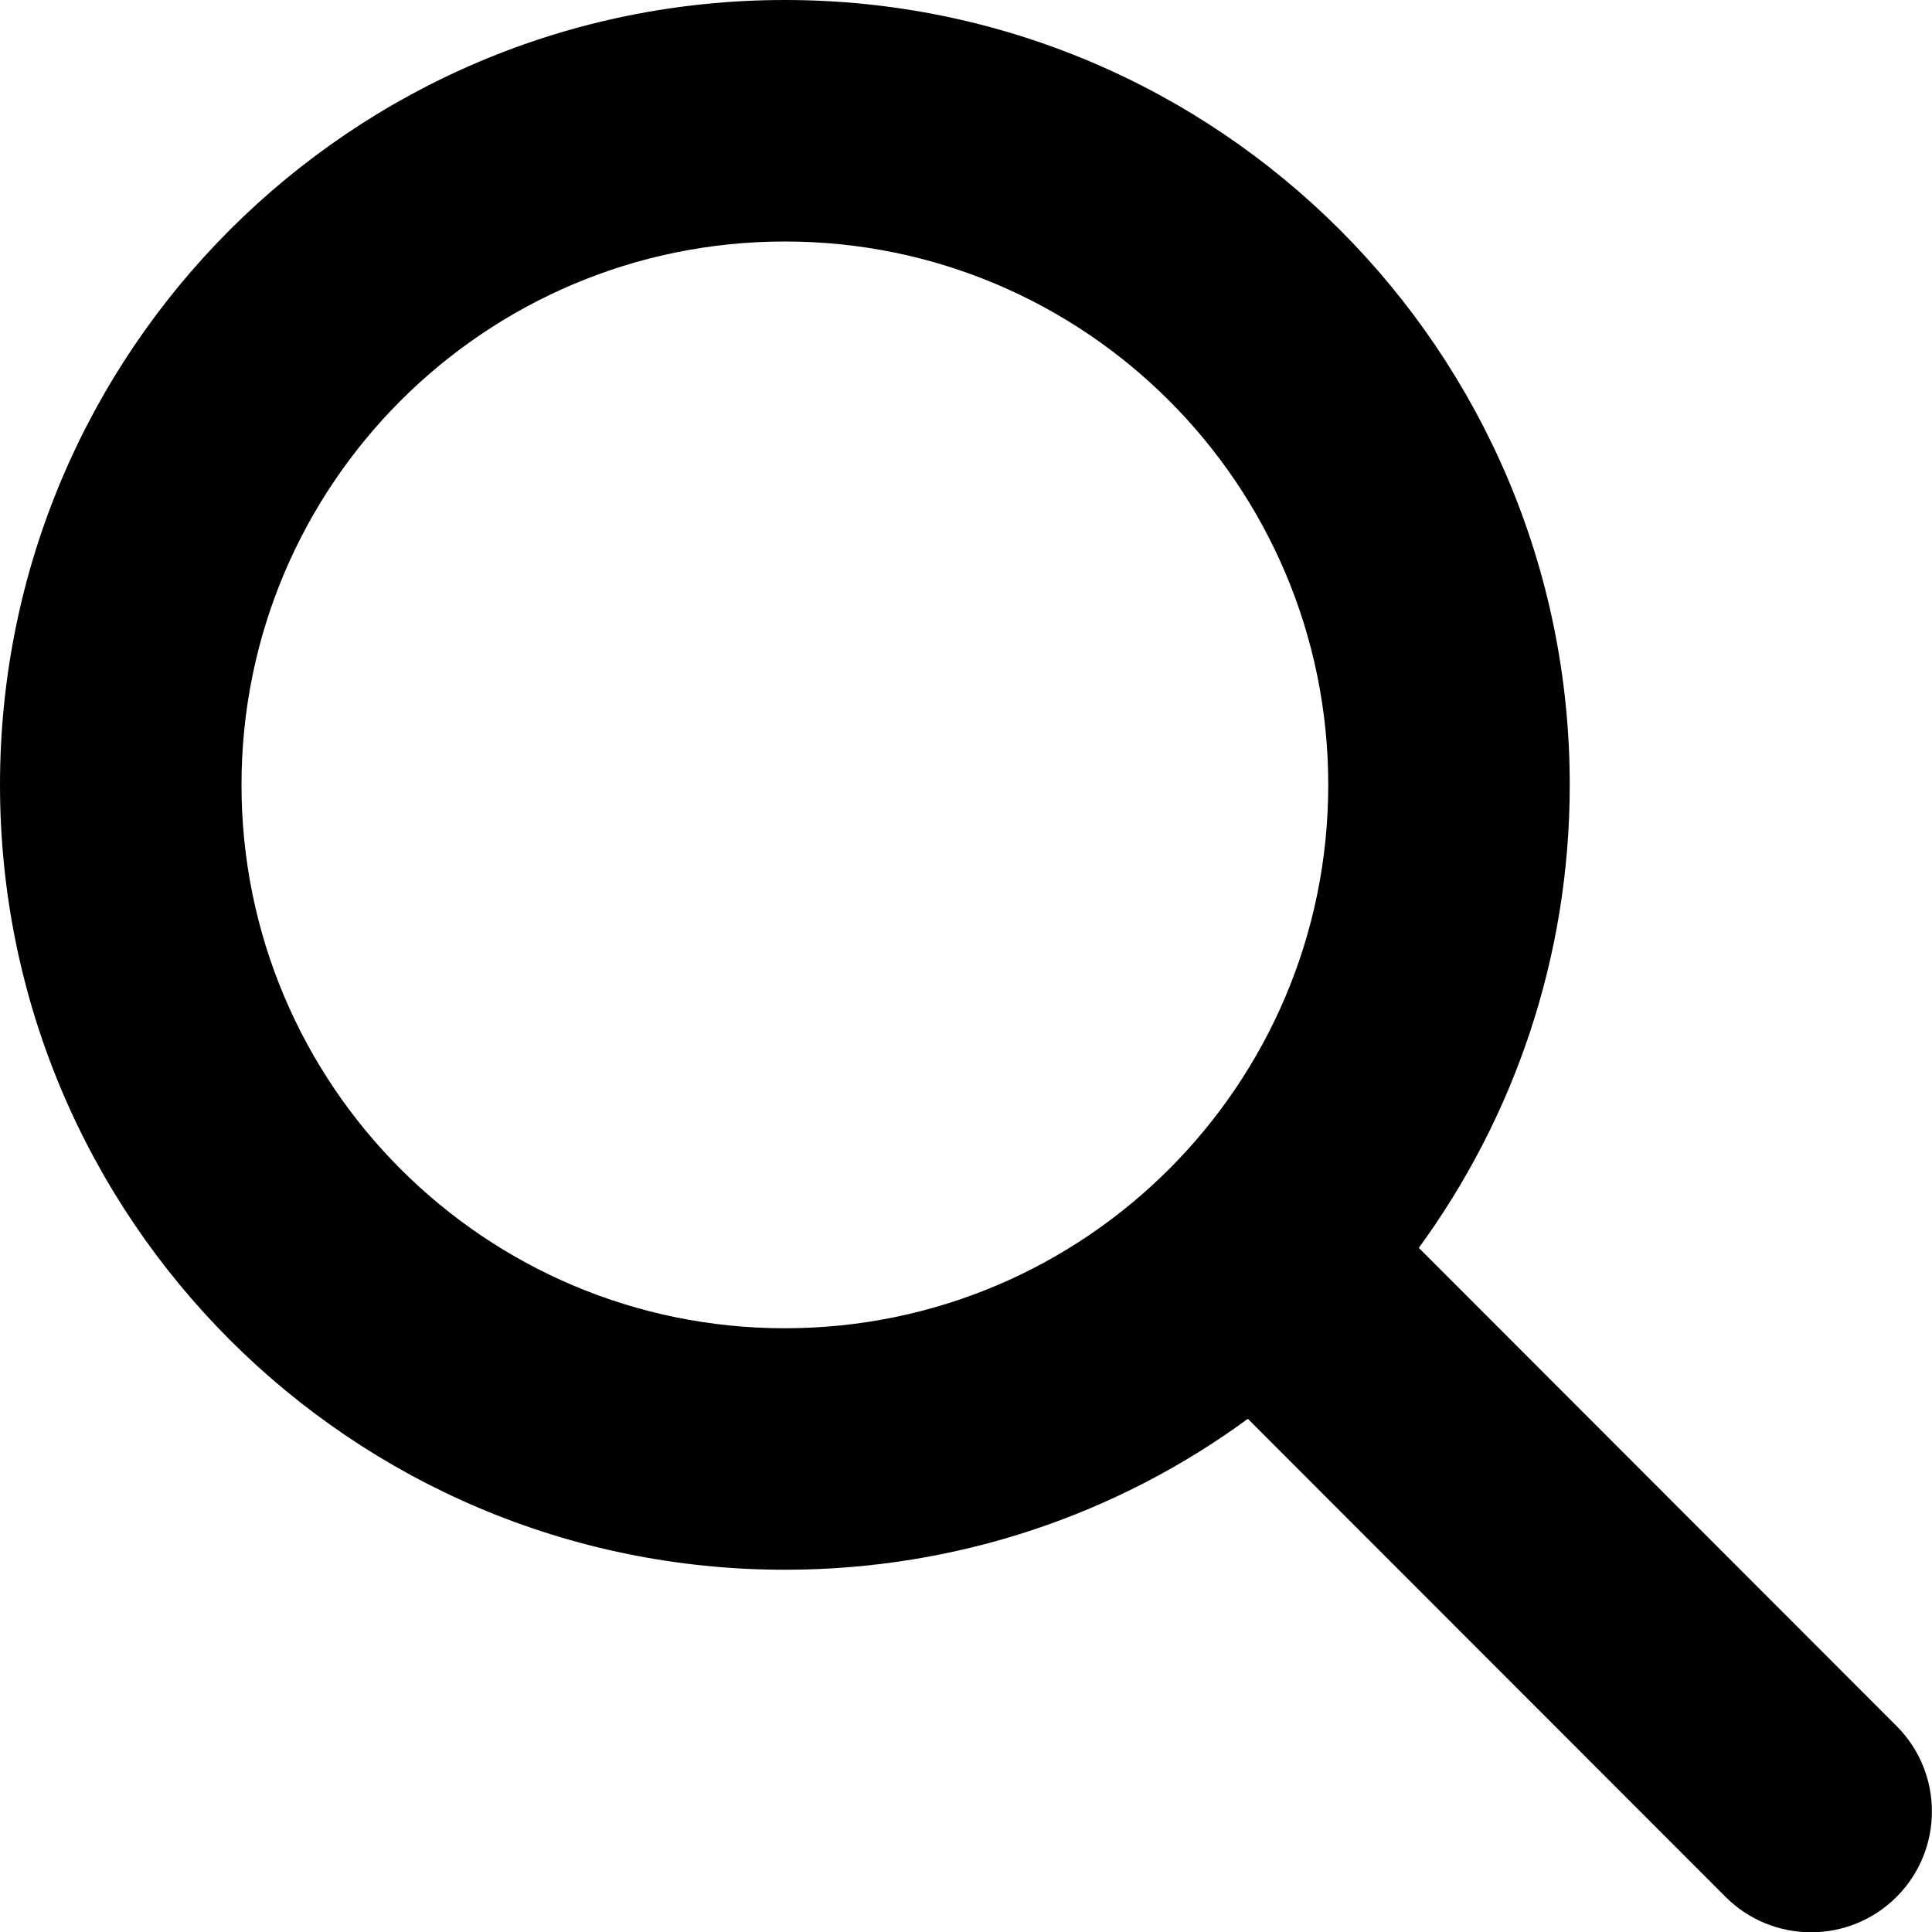
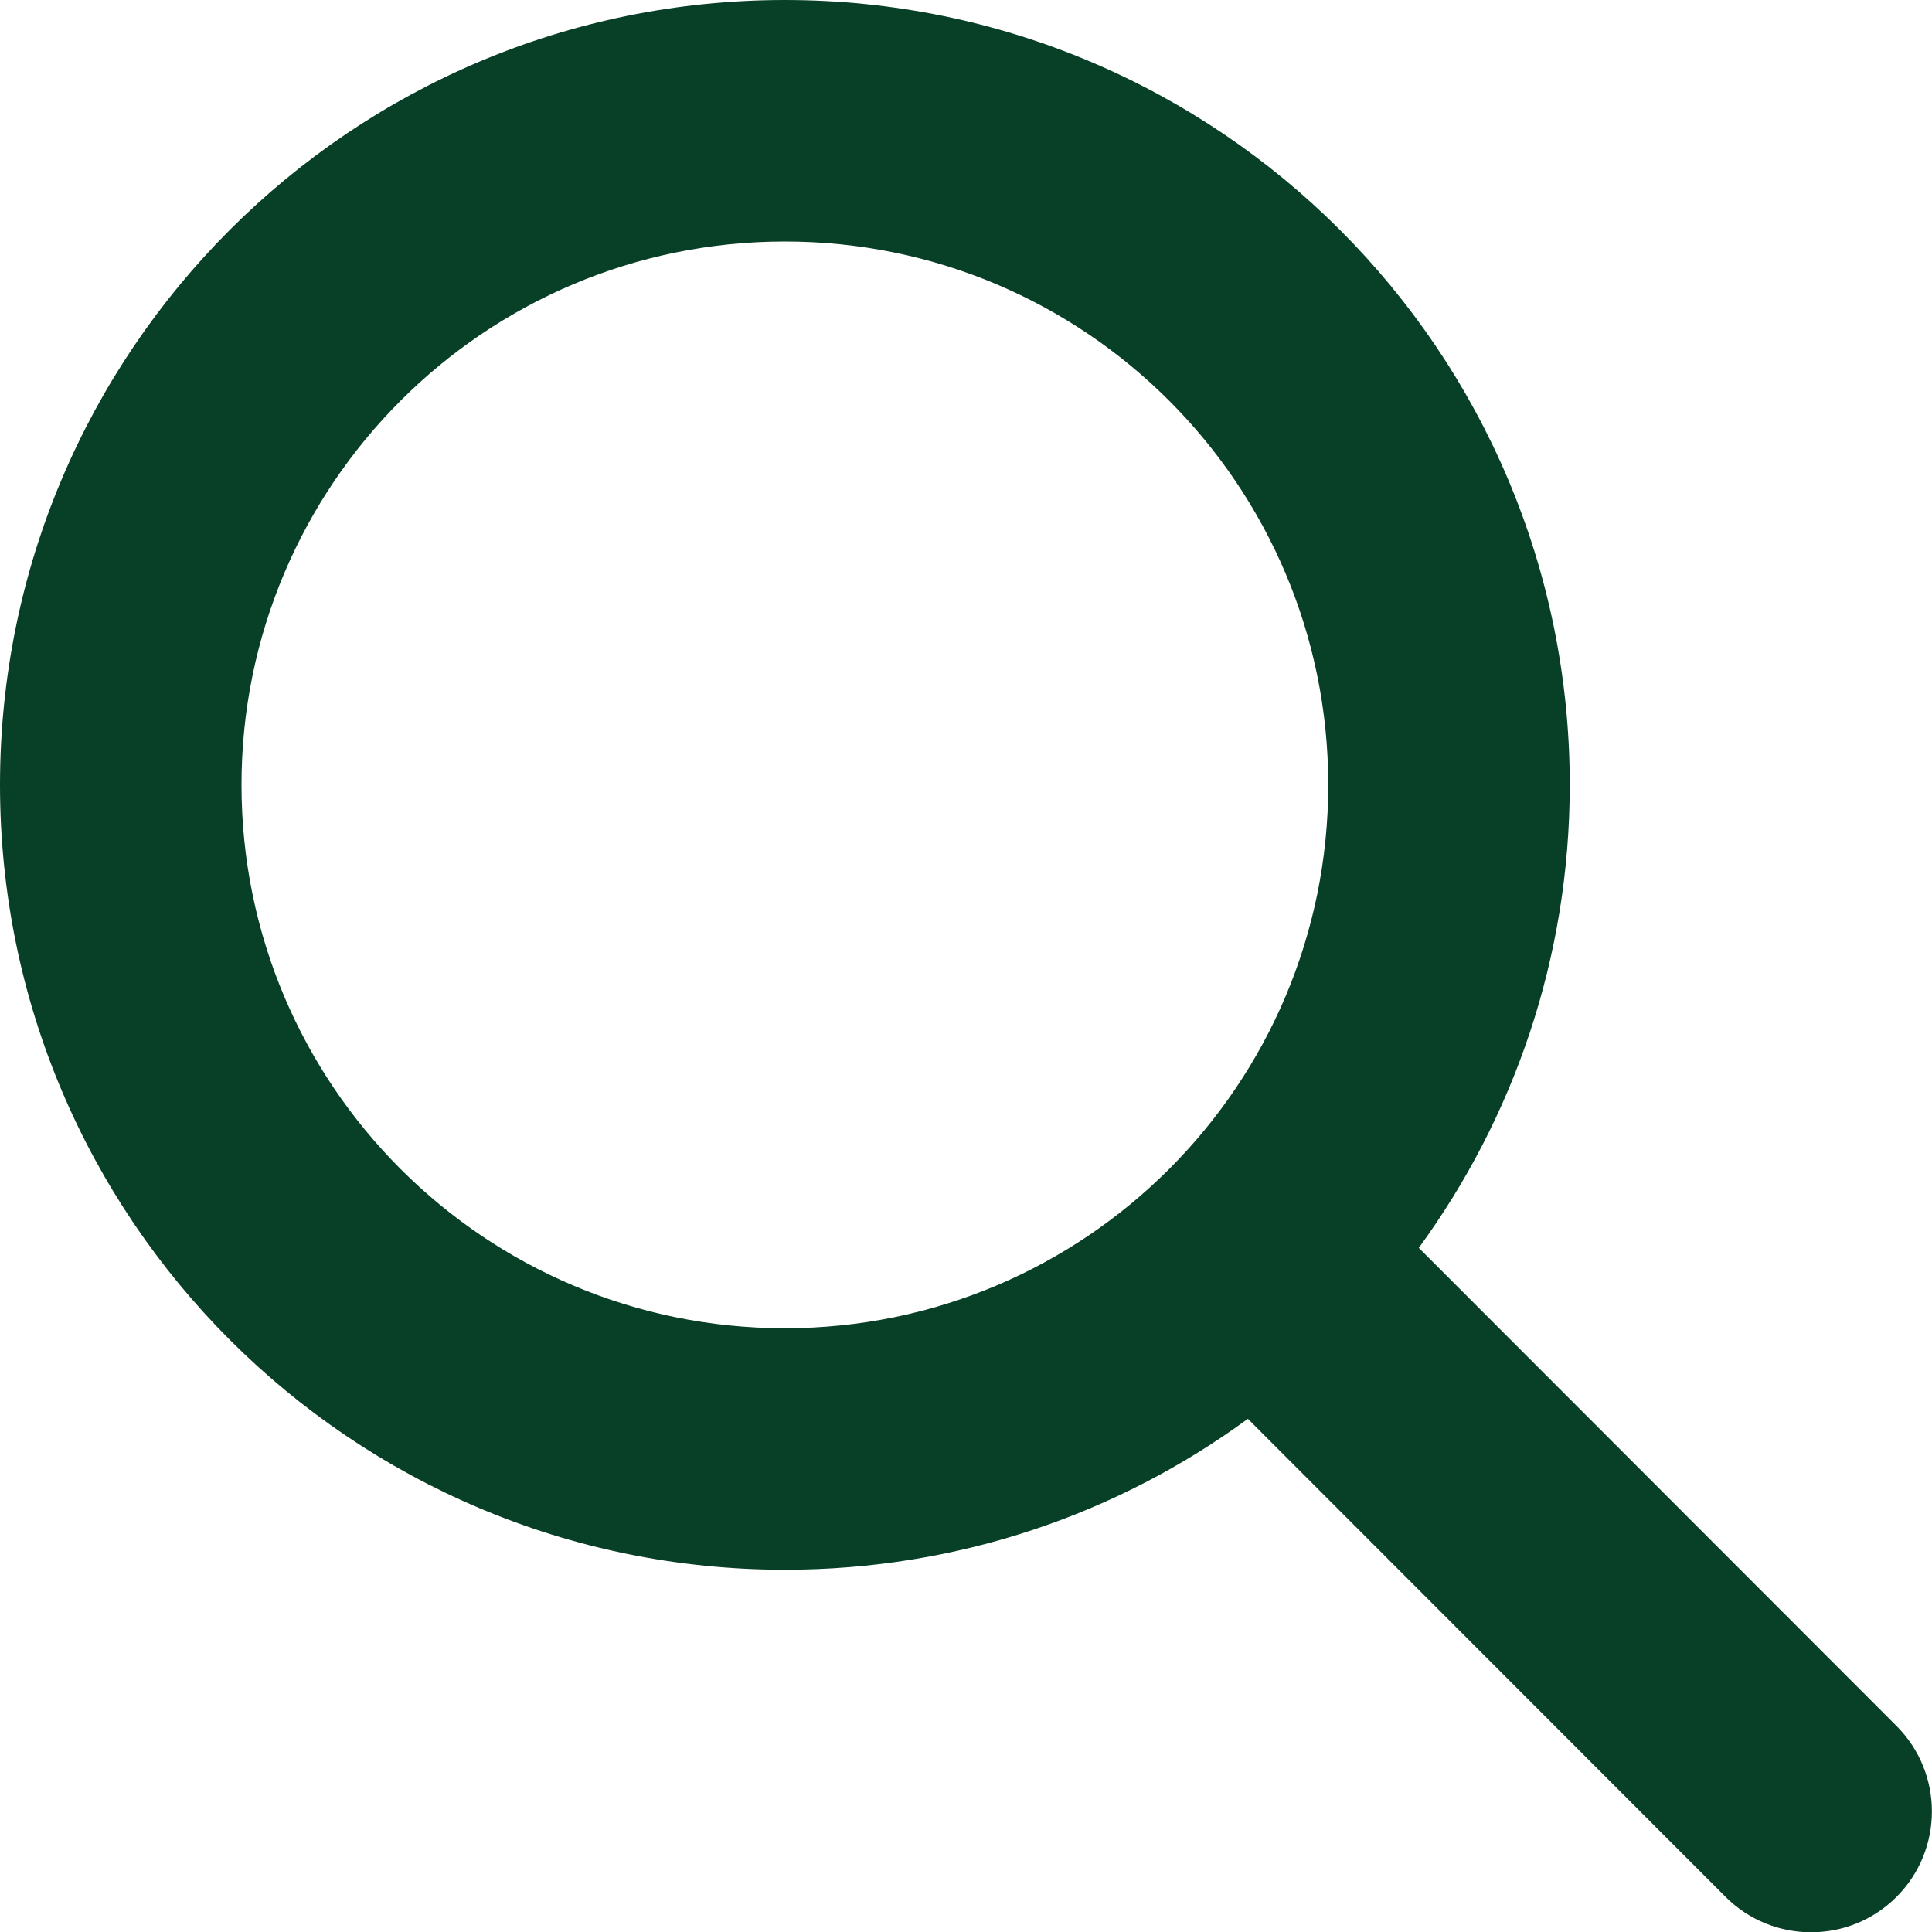
<svg xmlns="http://www.w3.org/2000/svg" viewBox="0 0 512 512">
-   <path d="M416 208c0 45.9-14.9 88.3-40 122.7L502.6 457.4c12.5 12.5 12.5 32.8 0 45.3s-32.8 12.5-45.3 0L330.7 376c-34.4 25.2-76.8 40-122.7 40C93.1 416 0 322.9 0 208S93.1 0 208 0S416 93.1 416 208zM208 352a144 144 0 1 0 0-288 144 144 0 1 0 0 288z" />
+   <path fill="hsl(154, 77%, 14%)" d="M416 208c0 45.9-14.9 88.3-40 122.7L502.6 457.4c12.5 12.5 12.5 32.8 0 45.3s-32.8 12.5-45.3 0L330.7 376c-34.4 25.2-76.8 40-122.7 40C93.1 416 0 322.9 0 208S93.1 0 208 0S416 93.1 416 208zM208 352a144 144 0 1 0 0-288 144 144 0 1 0 0 288z" />
</svg>
